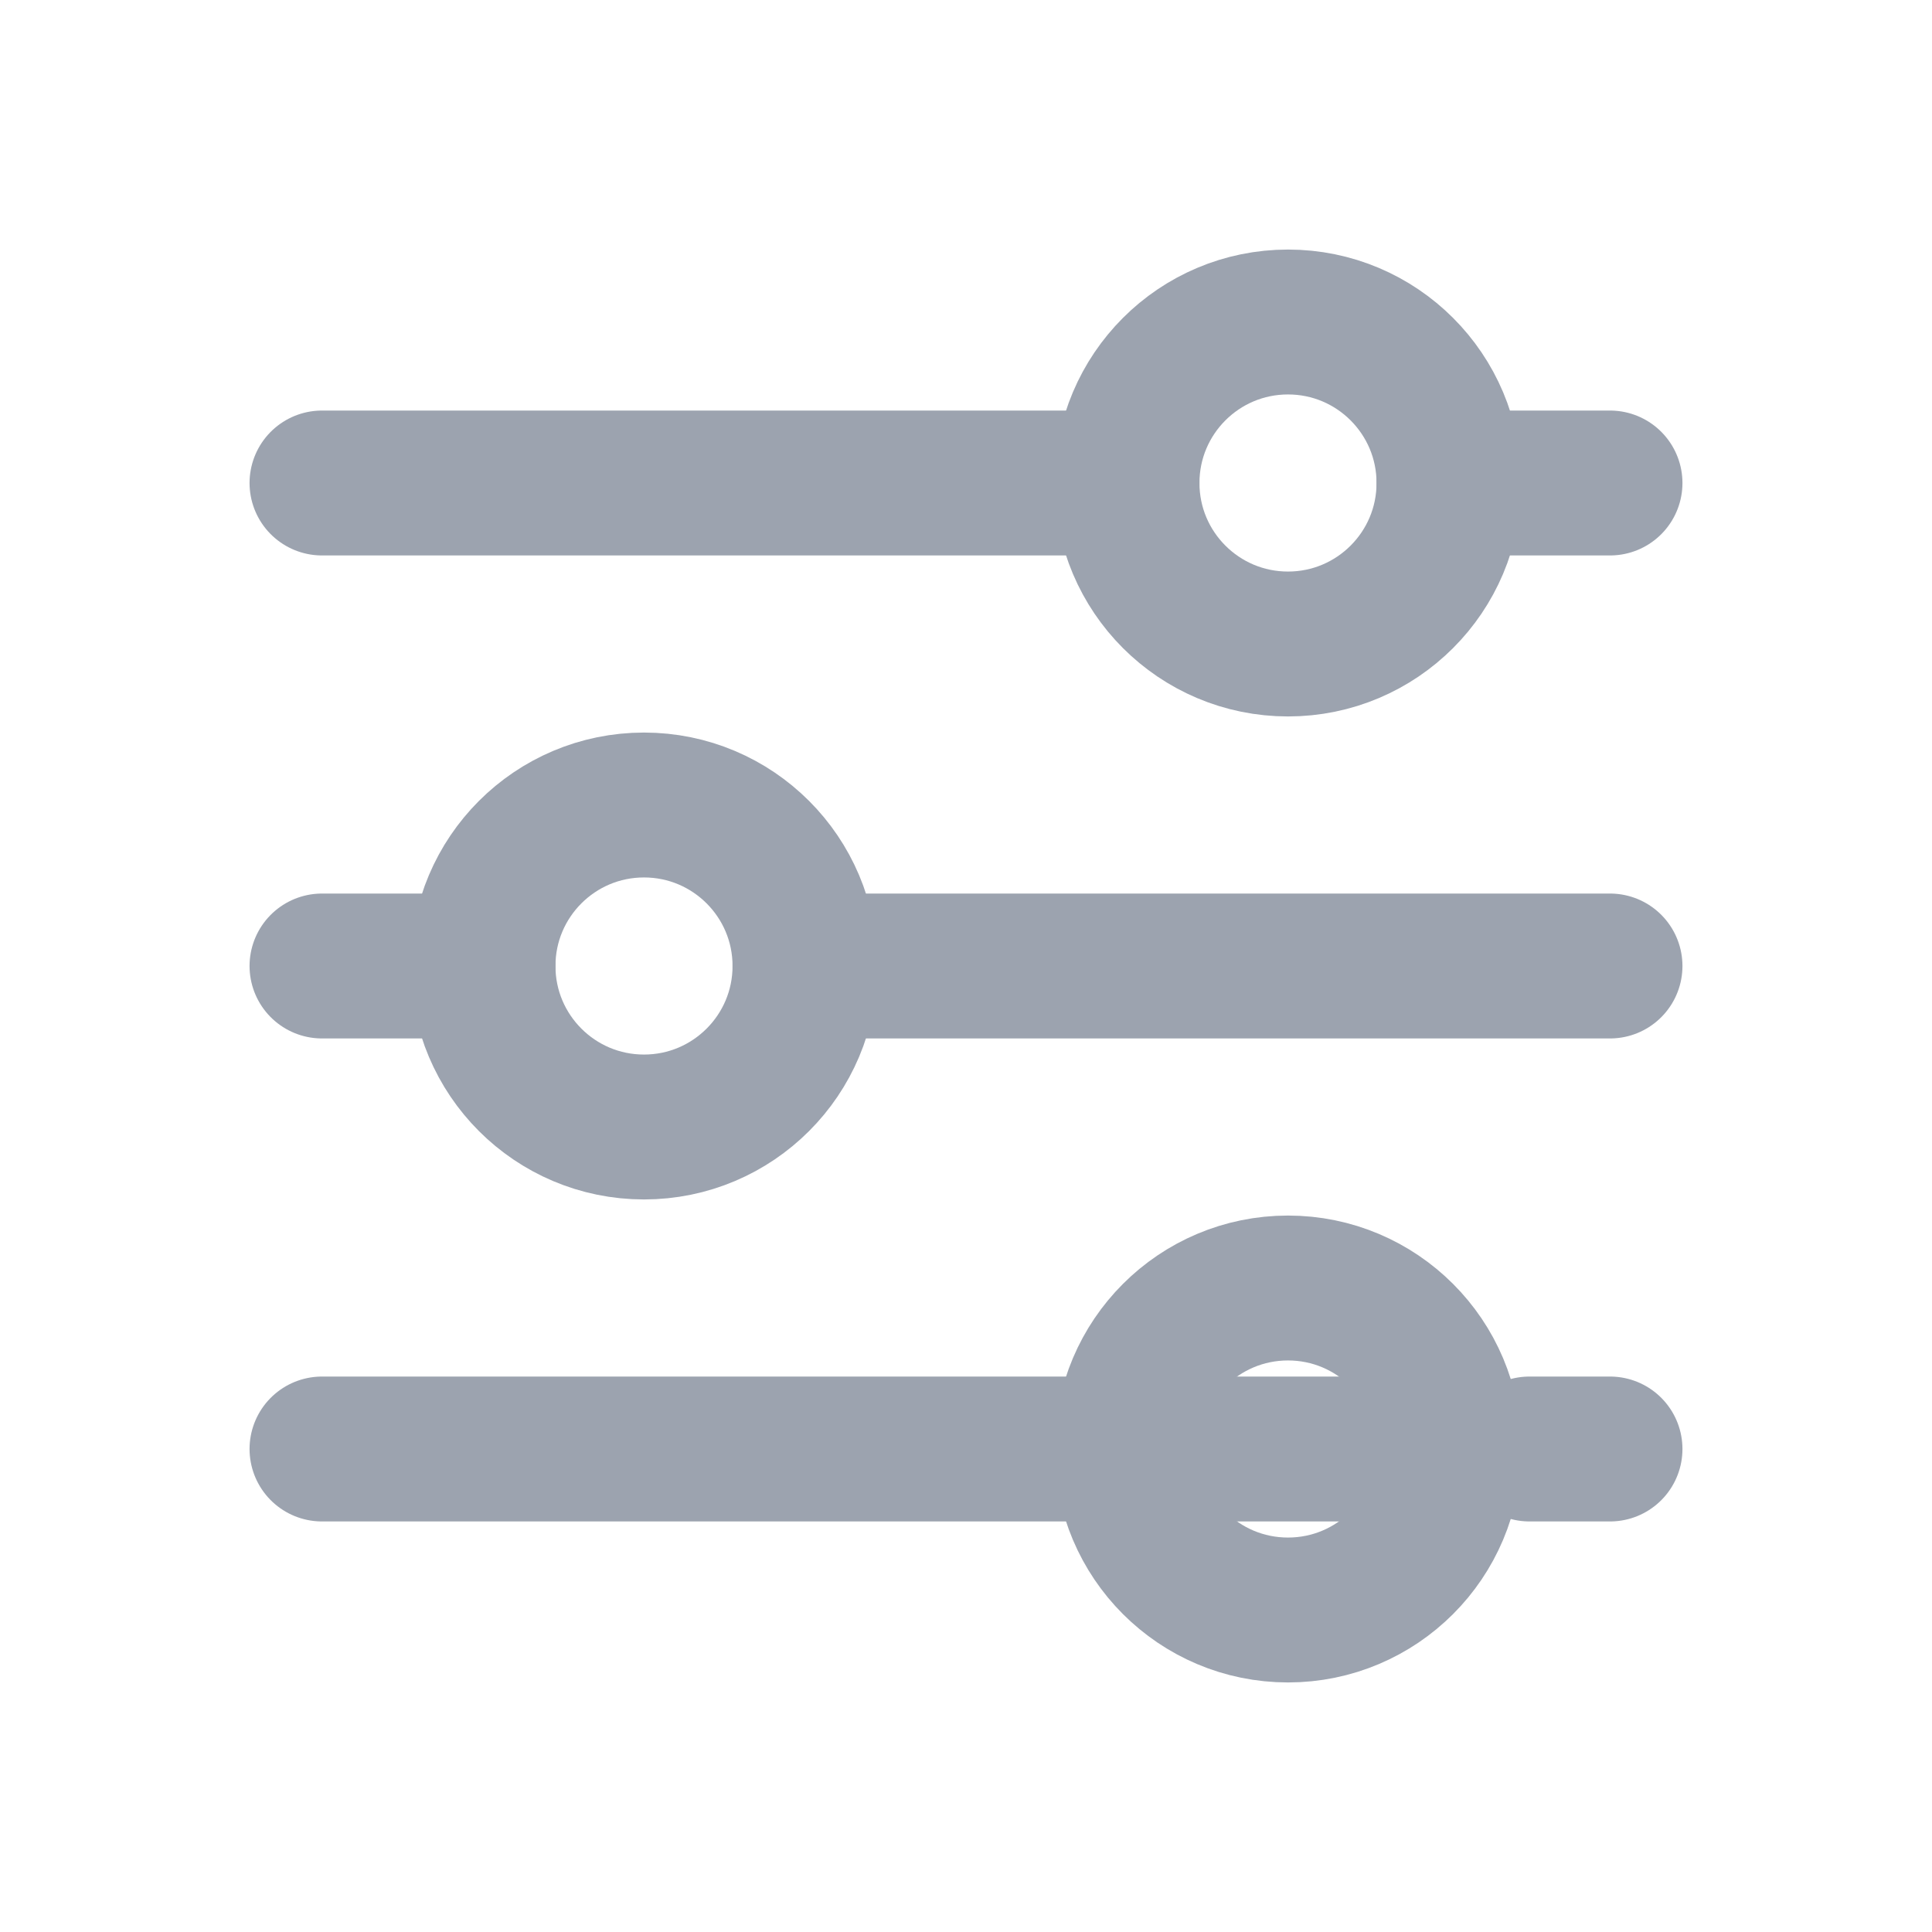
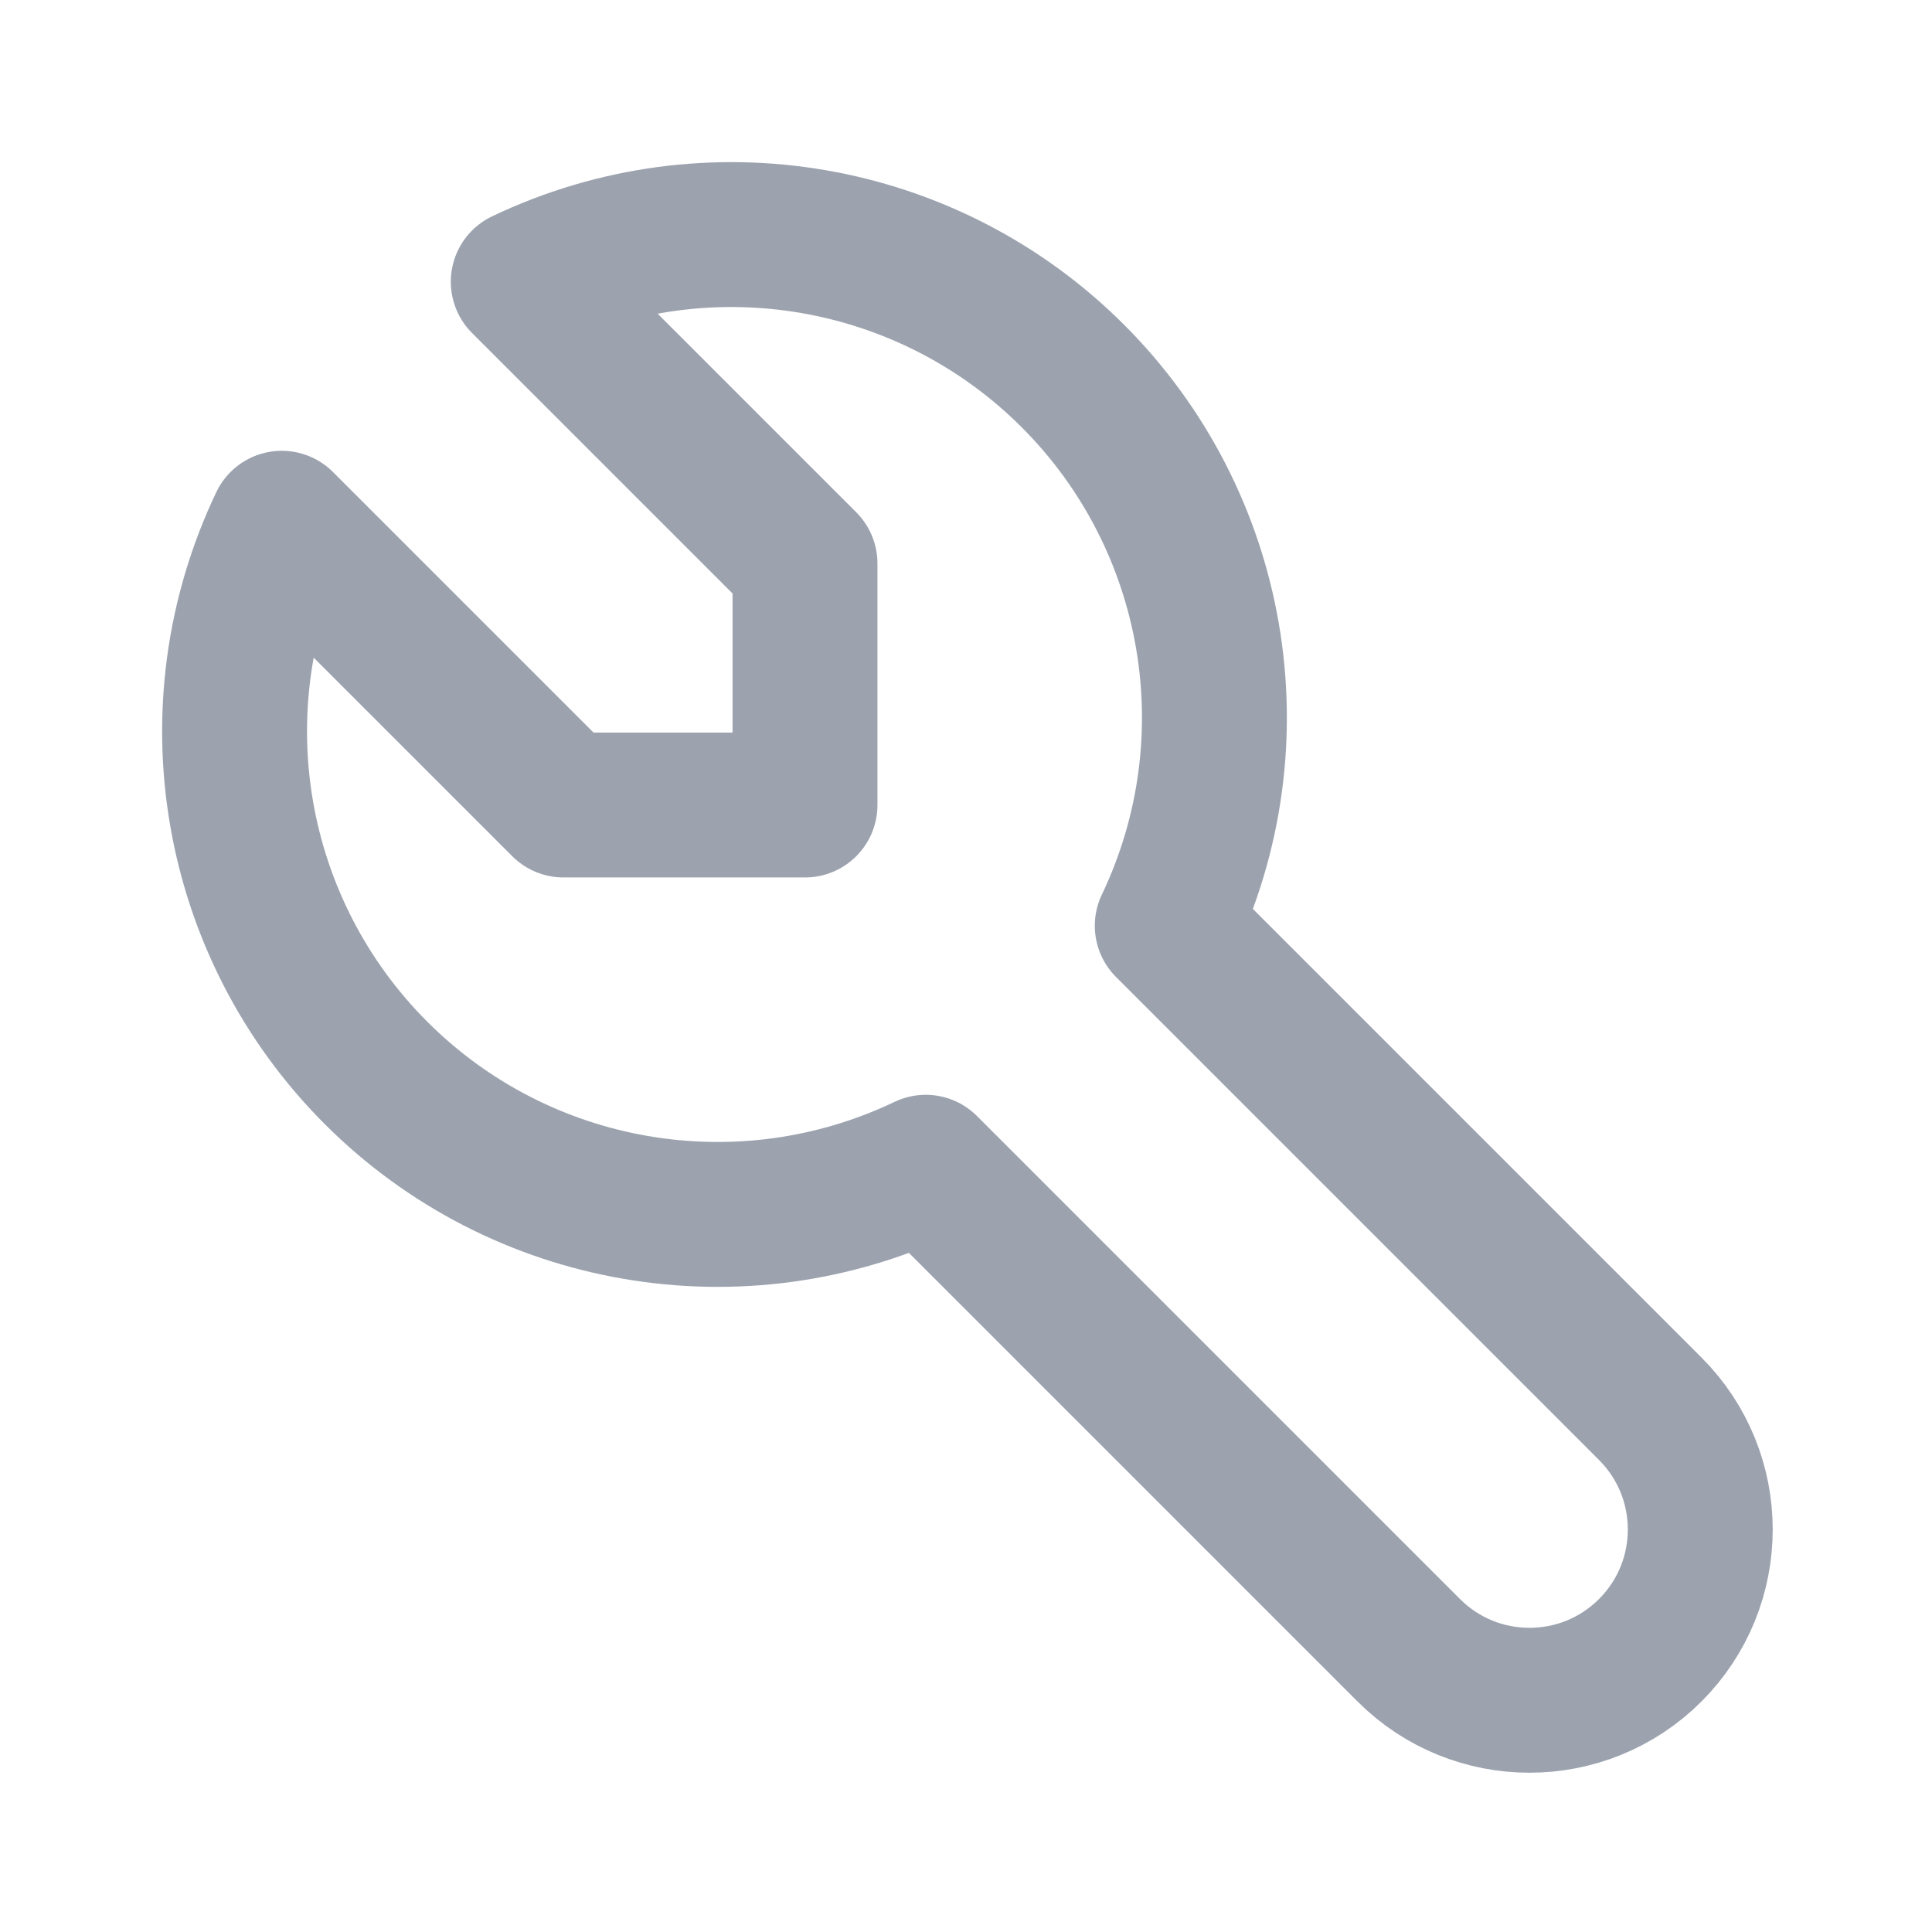
<svg xmlns="http://www.w3.org/2000/svg" viewBox="0 0 24 24" fill="none" stroke="#9ca3af" stroke-width="1.8" stroke-linecap="round" stroke-linejoin="round">
-   <path d="M4 6h10M18 6h2M4 12h2M10 12h10M4 18h13M19 18h1" />
-   <circle cx="16" cy="6" r="2" />
-   <circle cx="8" cy="12" r="2" />
-   <circle cx="16" cy="18" r="2" />
+   <path d="M7 10h3v-3l-3.5 -3.5a6 6 0 0 1 8 8l6 6a2 2 0 0 1 -3 3l-6 -6a6 6 0 0 1 -8 -8l3.5 3.5" />
</svg>
